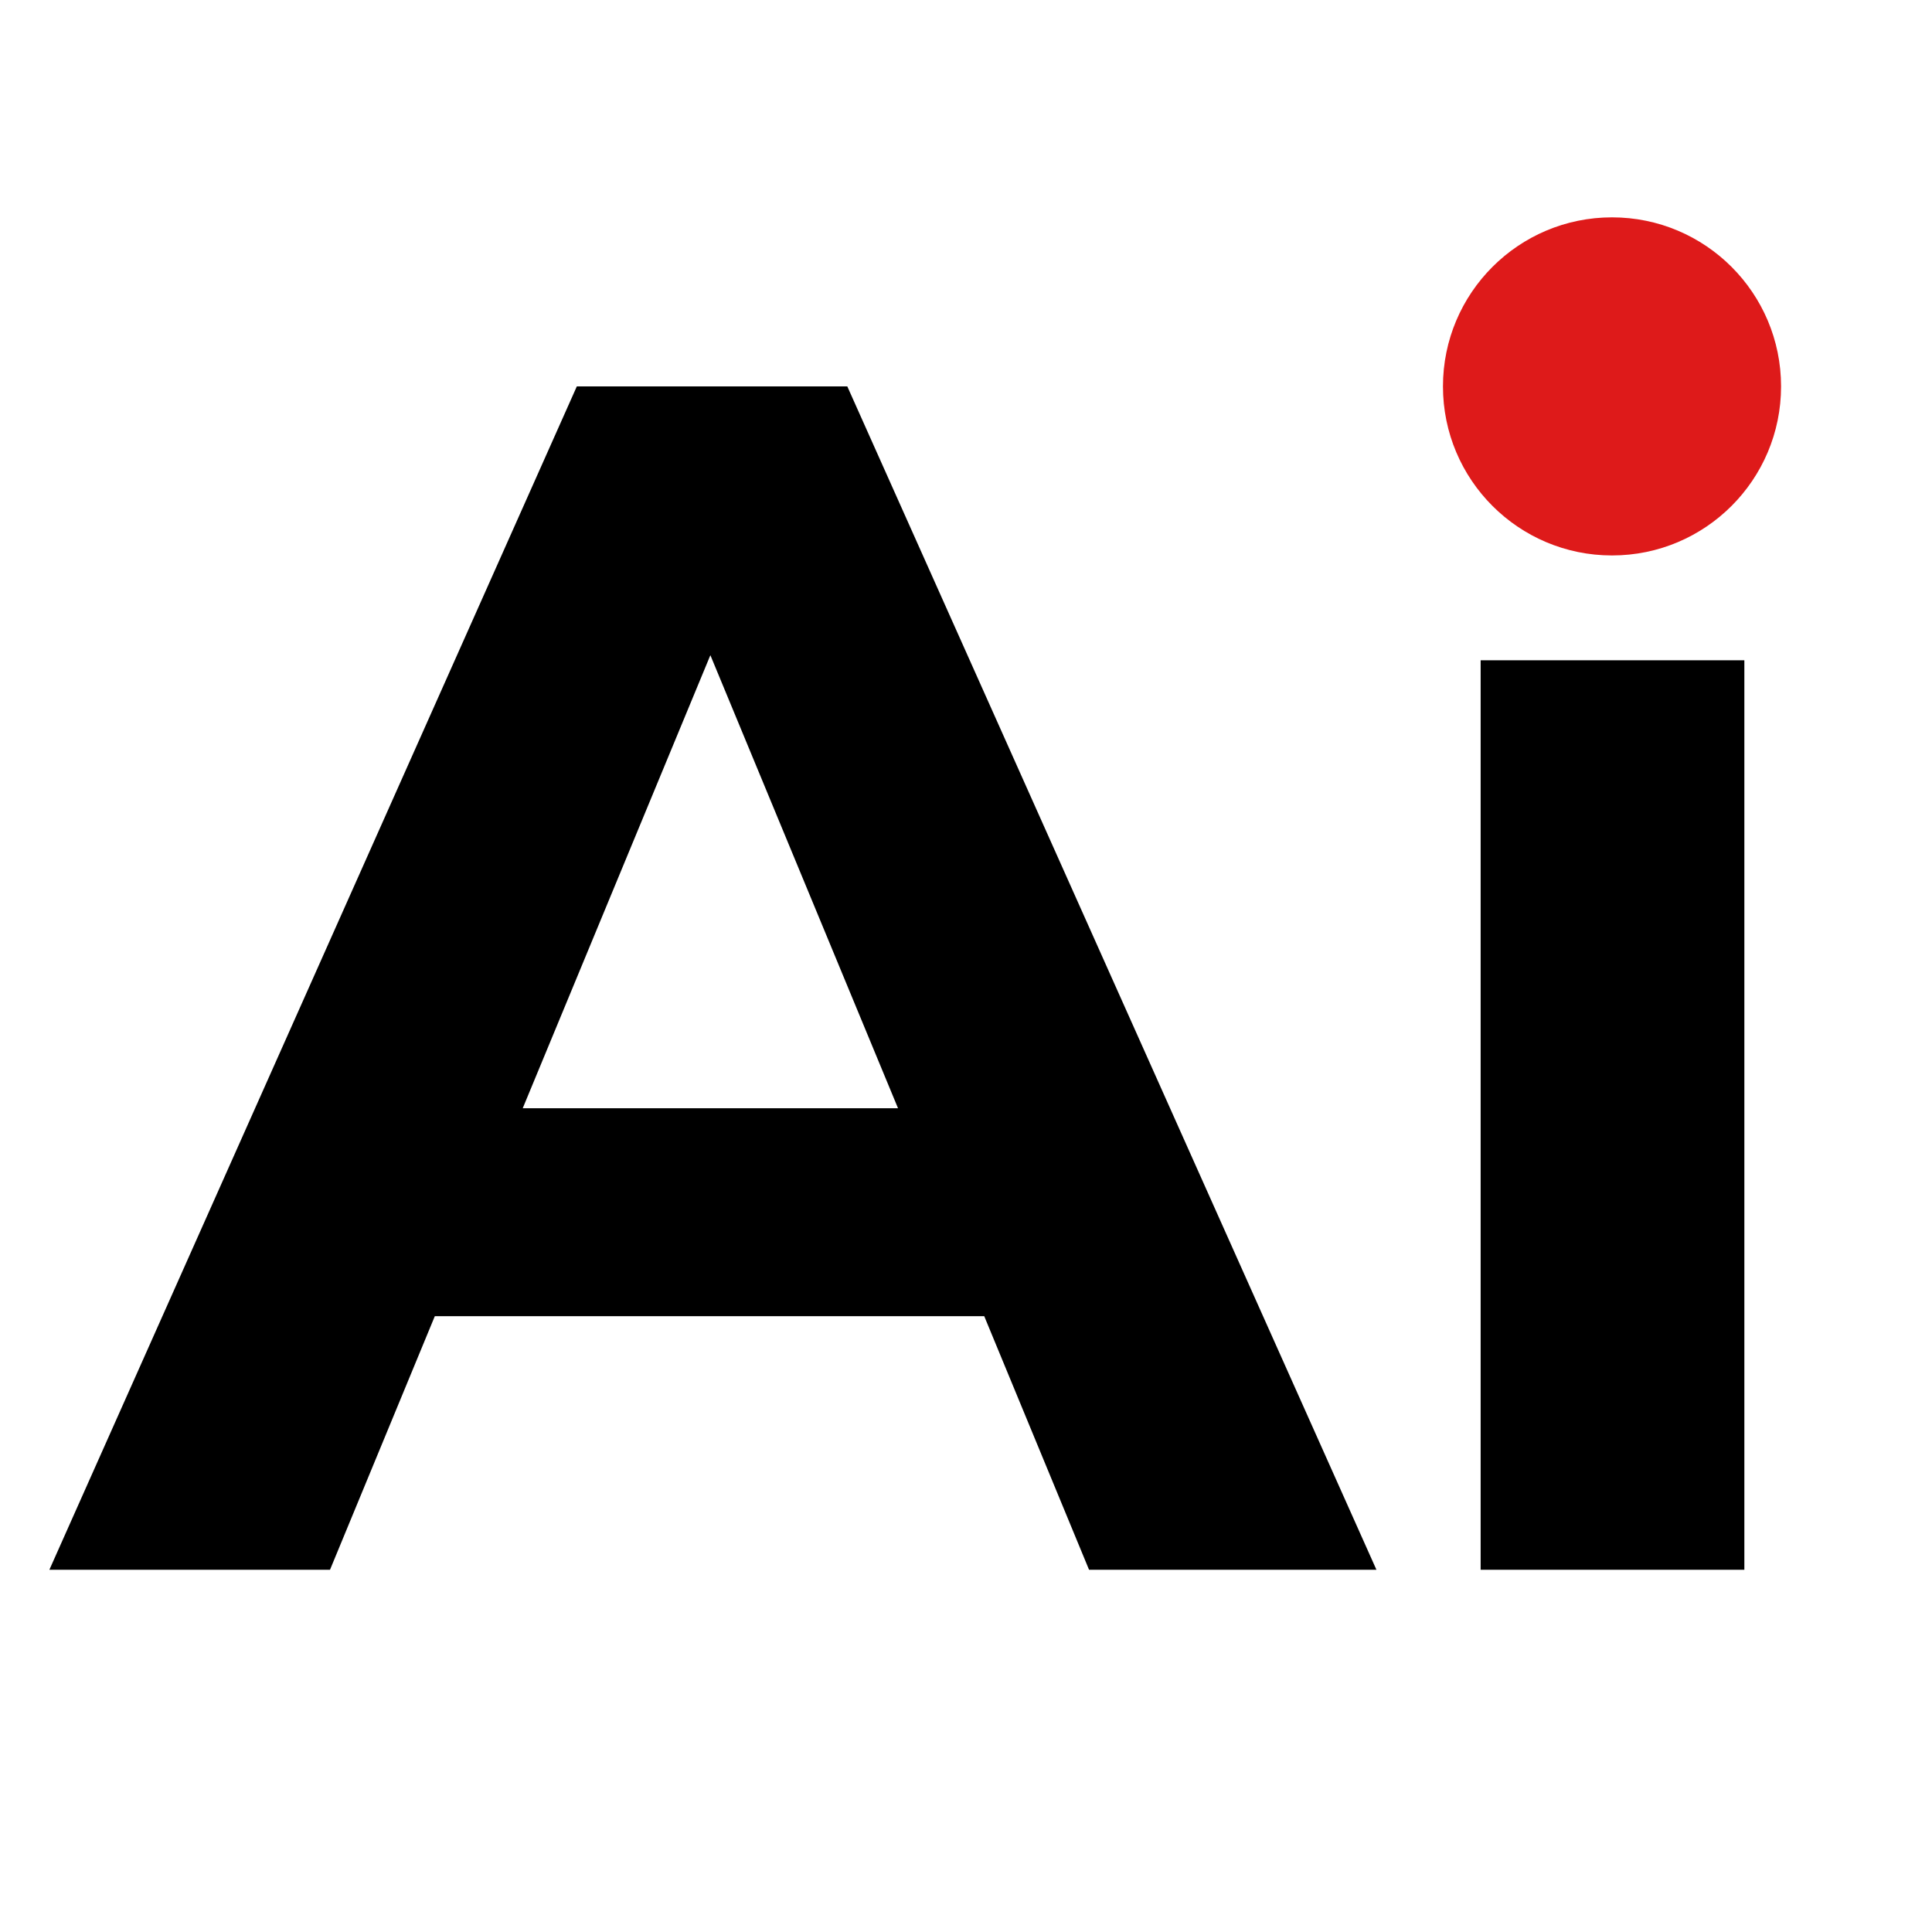
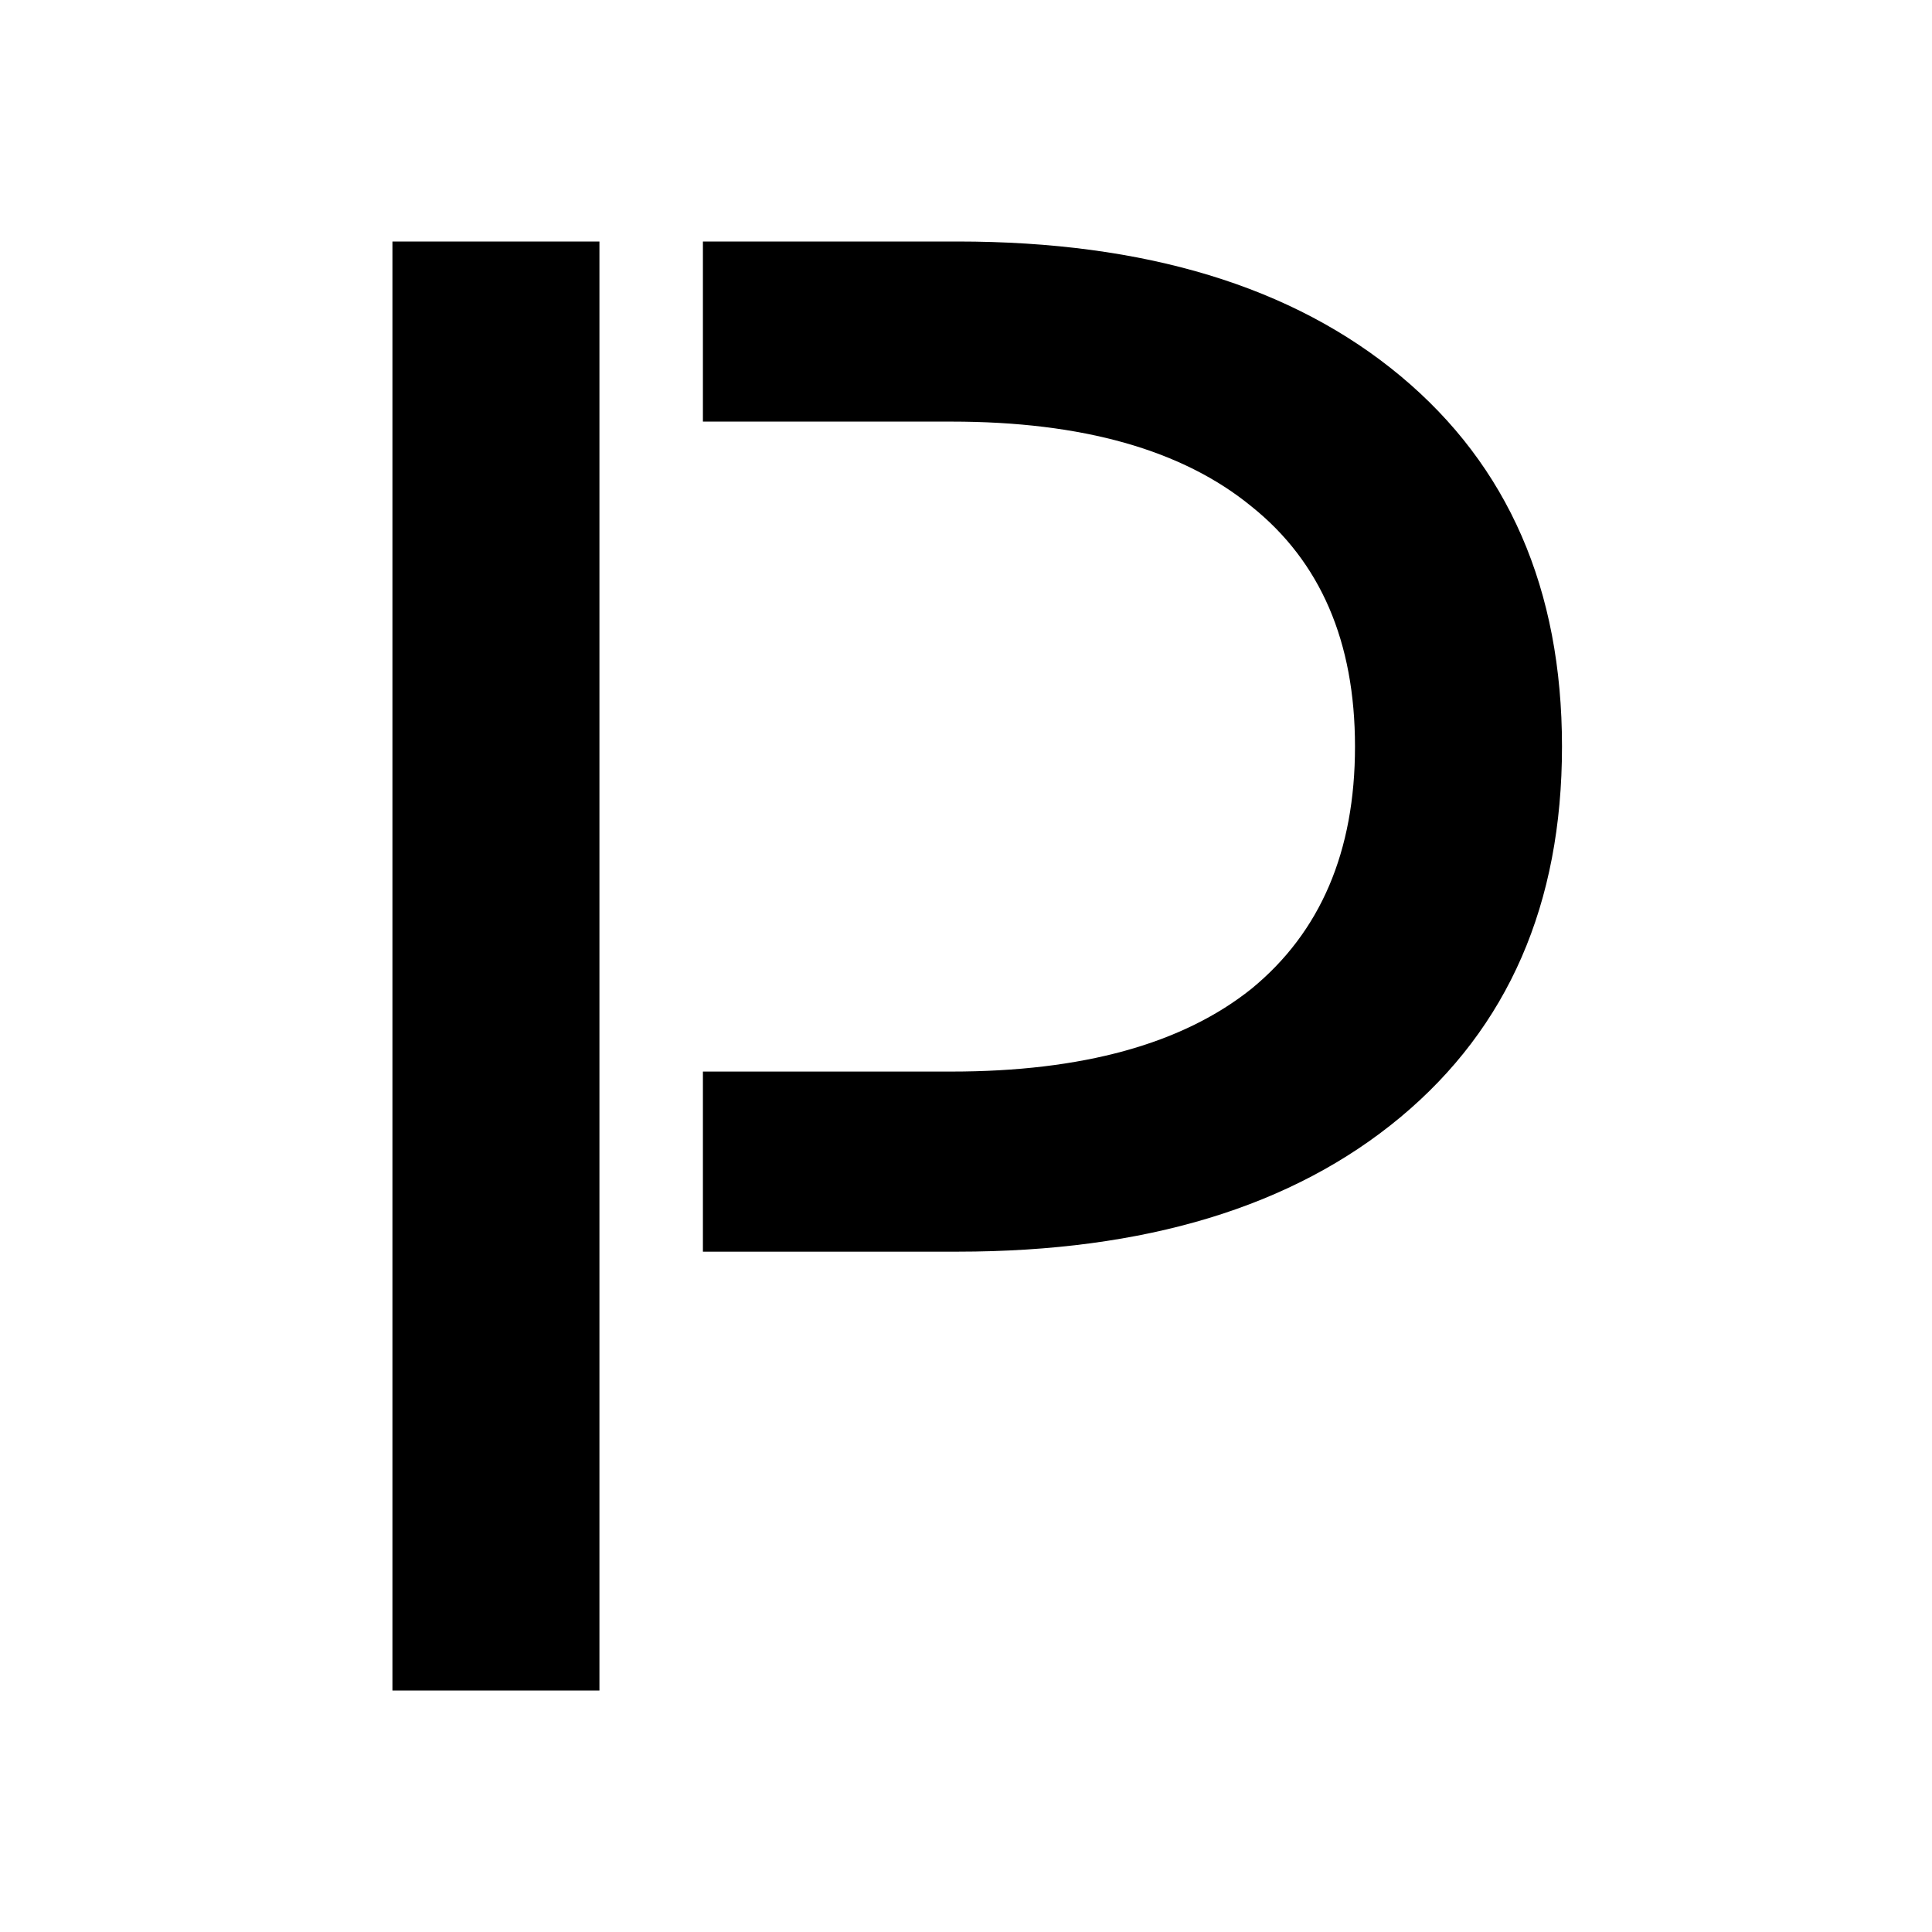
- <svg xmlns="http://www.w3.org/2000/svg" width="16" height="16" viewBox="0 0 16 16" fill="none">
-   <path d="M8.151 10.9H3.601L2.733 13H0.409L4.777 3.2H7.017L11.399 13H9.019L8.151 10.9ZM7.437 9.178L5.883 5.426L4.329 9.178H7.437ZM12.262 5.468H14.446V13H12.262V5.468ZM13.354 4.418C12.953 4.418 12.626 4.301 12.374 4.068C12.122 3.835 11.996 3.545 11.996 3.2C11.996 2.855 12.122 2.565 12.374 2.332C12.626 2.099 12.953 1.982 13.354 1.982C13.755 1.982 14.082 2.094 14.334 2.318C14.586 2.542 14.712 2.822 14.712 3.158C14.712 3.522 14.586 3.825 14.334 4.068C14.082 4.301 13.755 4.418 13.354 4.418Z" fill="black" />
-   <circle cx="13.35" cy="3.2" r="1.4" fill="#DE1A1A" />
+ <svg xmlns="http://www.w3.org/2000/svg" width="64" height="64" viewBox="0 0 64 64" fill="none">
+   <path d="M19.857 56H13V8H19.857V56ZM31.72 8C37.937 8 42.829 9.486 46.395 12.457C49.96 15.428 51.743 19.52 51.743 24.731C51.743 29.943 49.96 34.034 46.395 37.006C42.829 39.977 37.937 41.463 31.72 41.463H23.285V35.497H31.515C35.857 35.497 39.171 34.582 41.457 32.754C43.743 30.88 44.886 28.206 44.886 24.731C44.886 21.257 43.743 18.606 41.457 16.777C39.171 14.903 35.857 13.966 31.515 13.966H23.285V8H31.72Z" fill="black" />
</svg>
